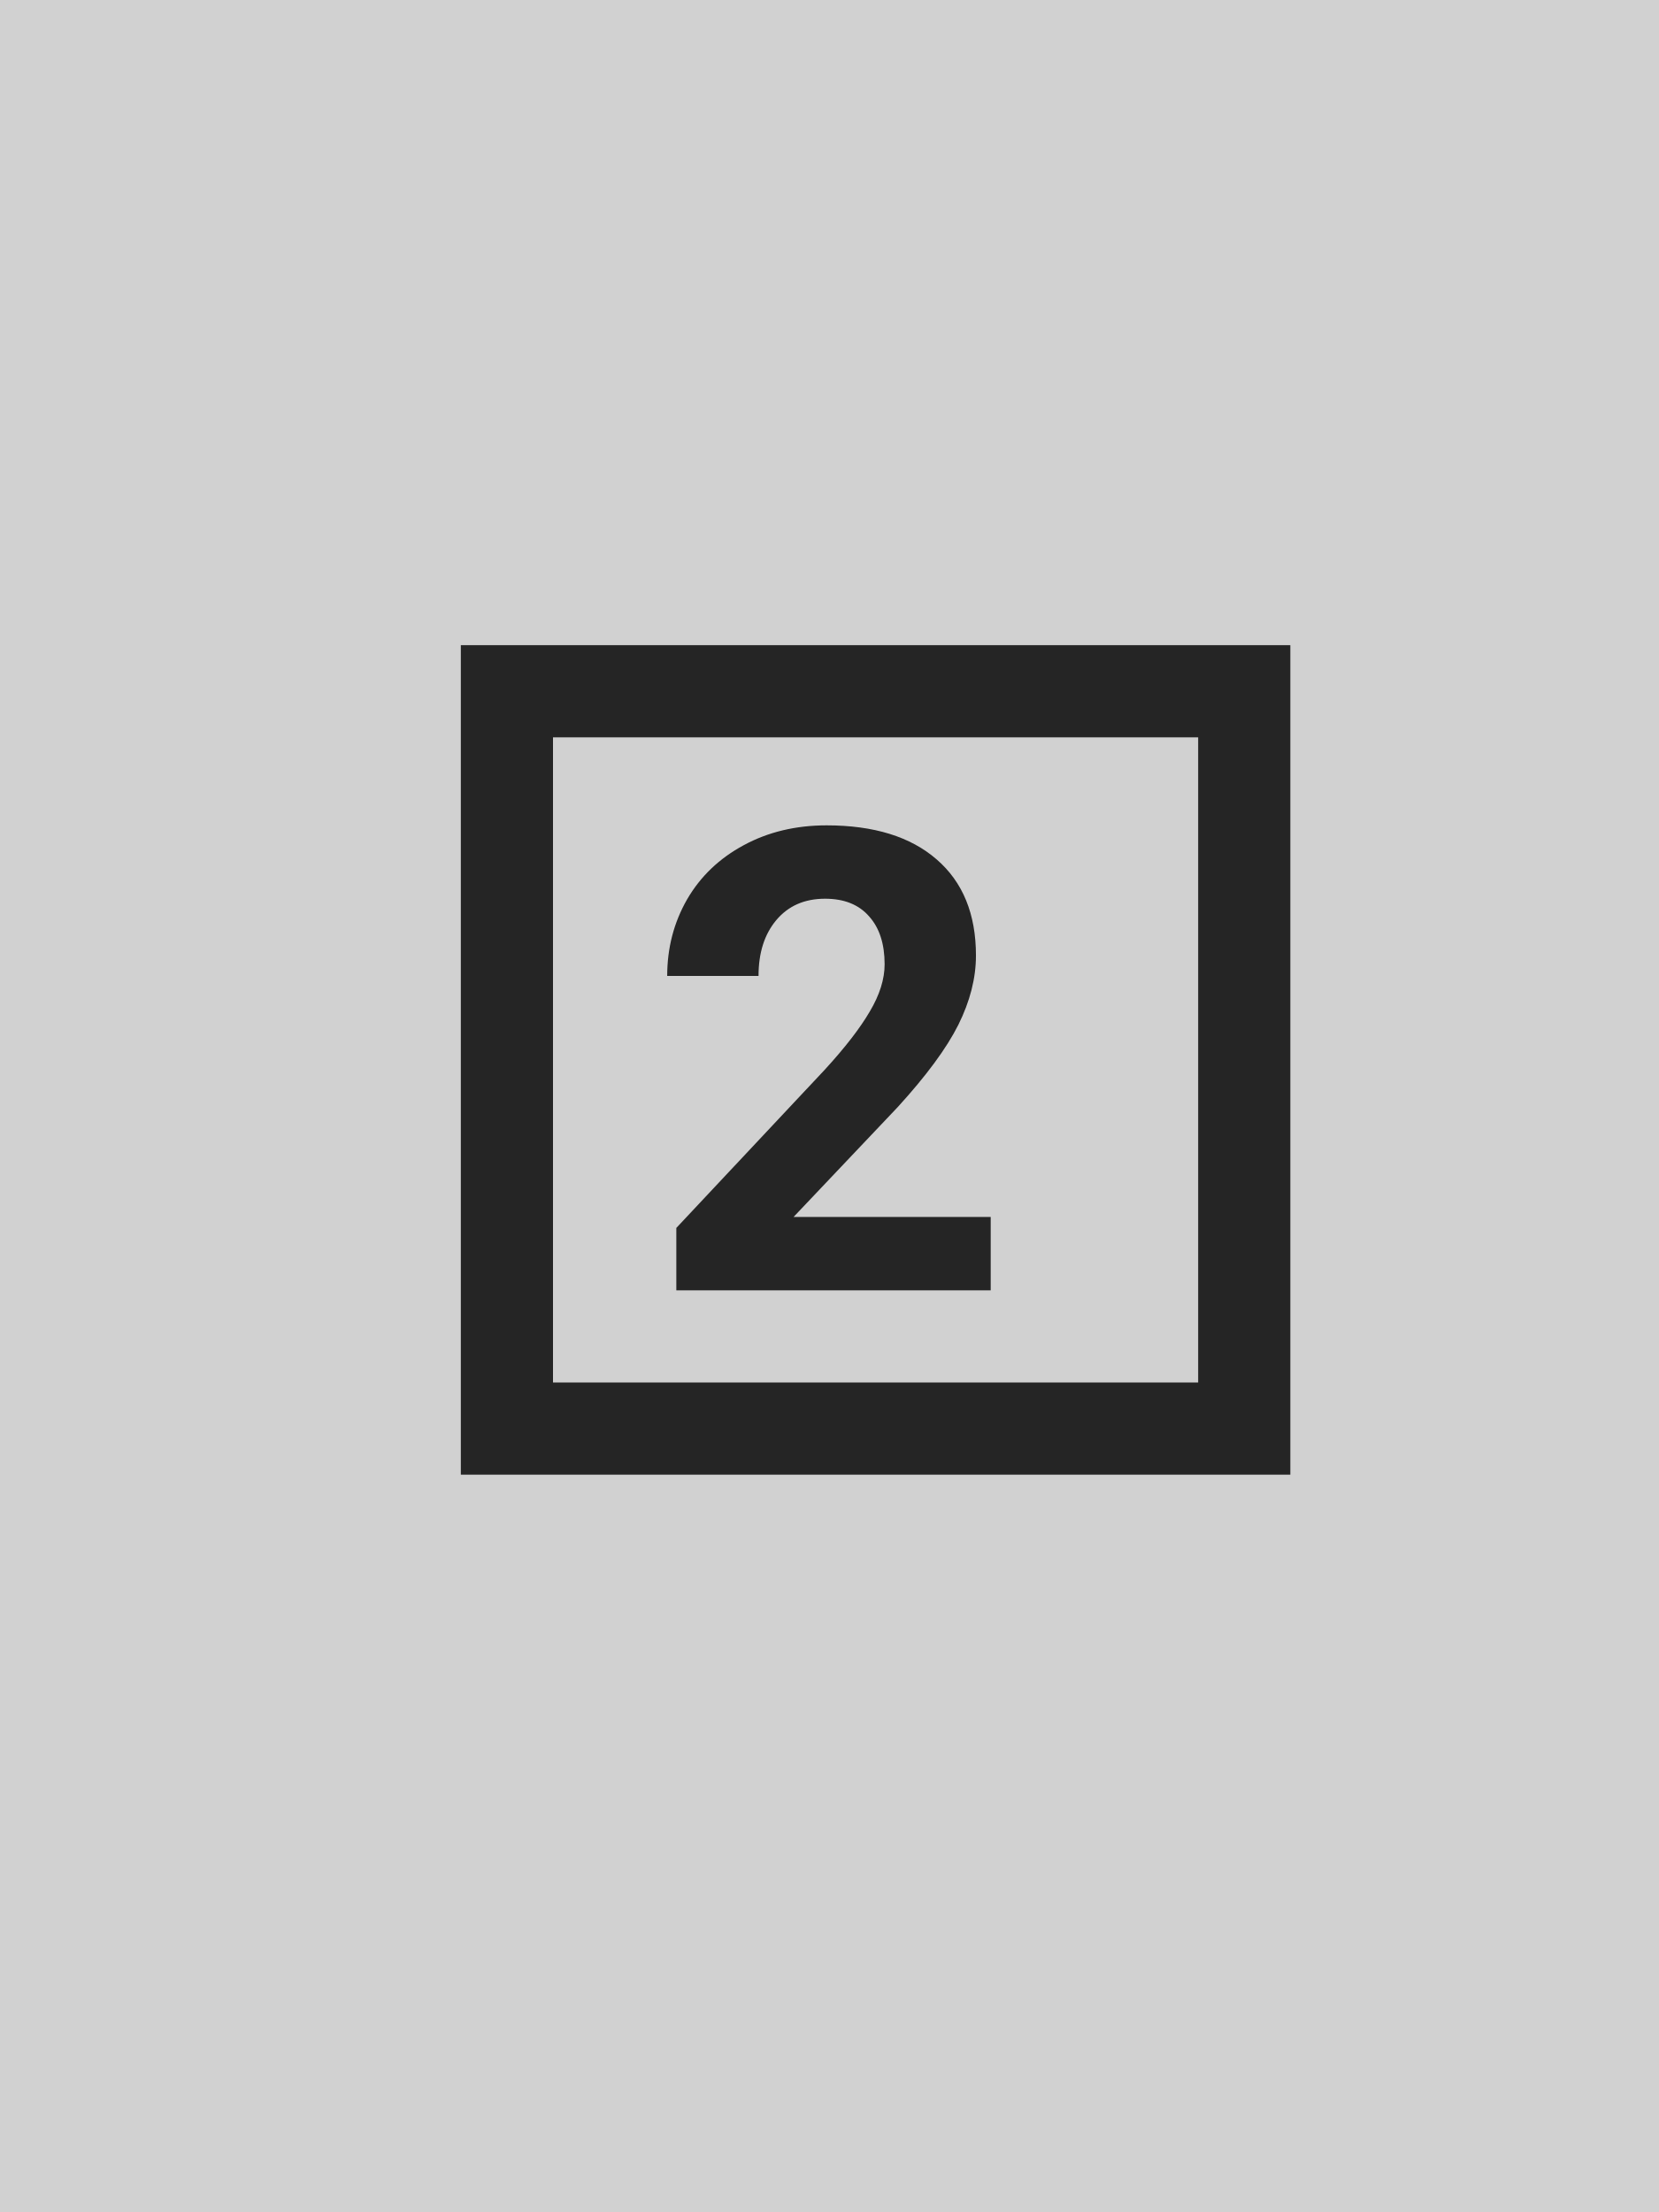
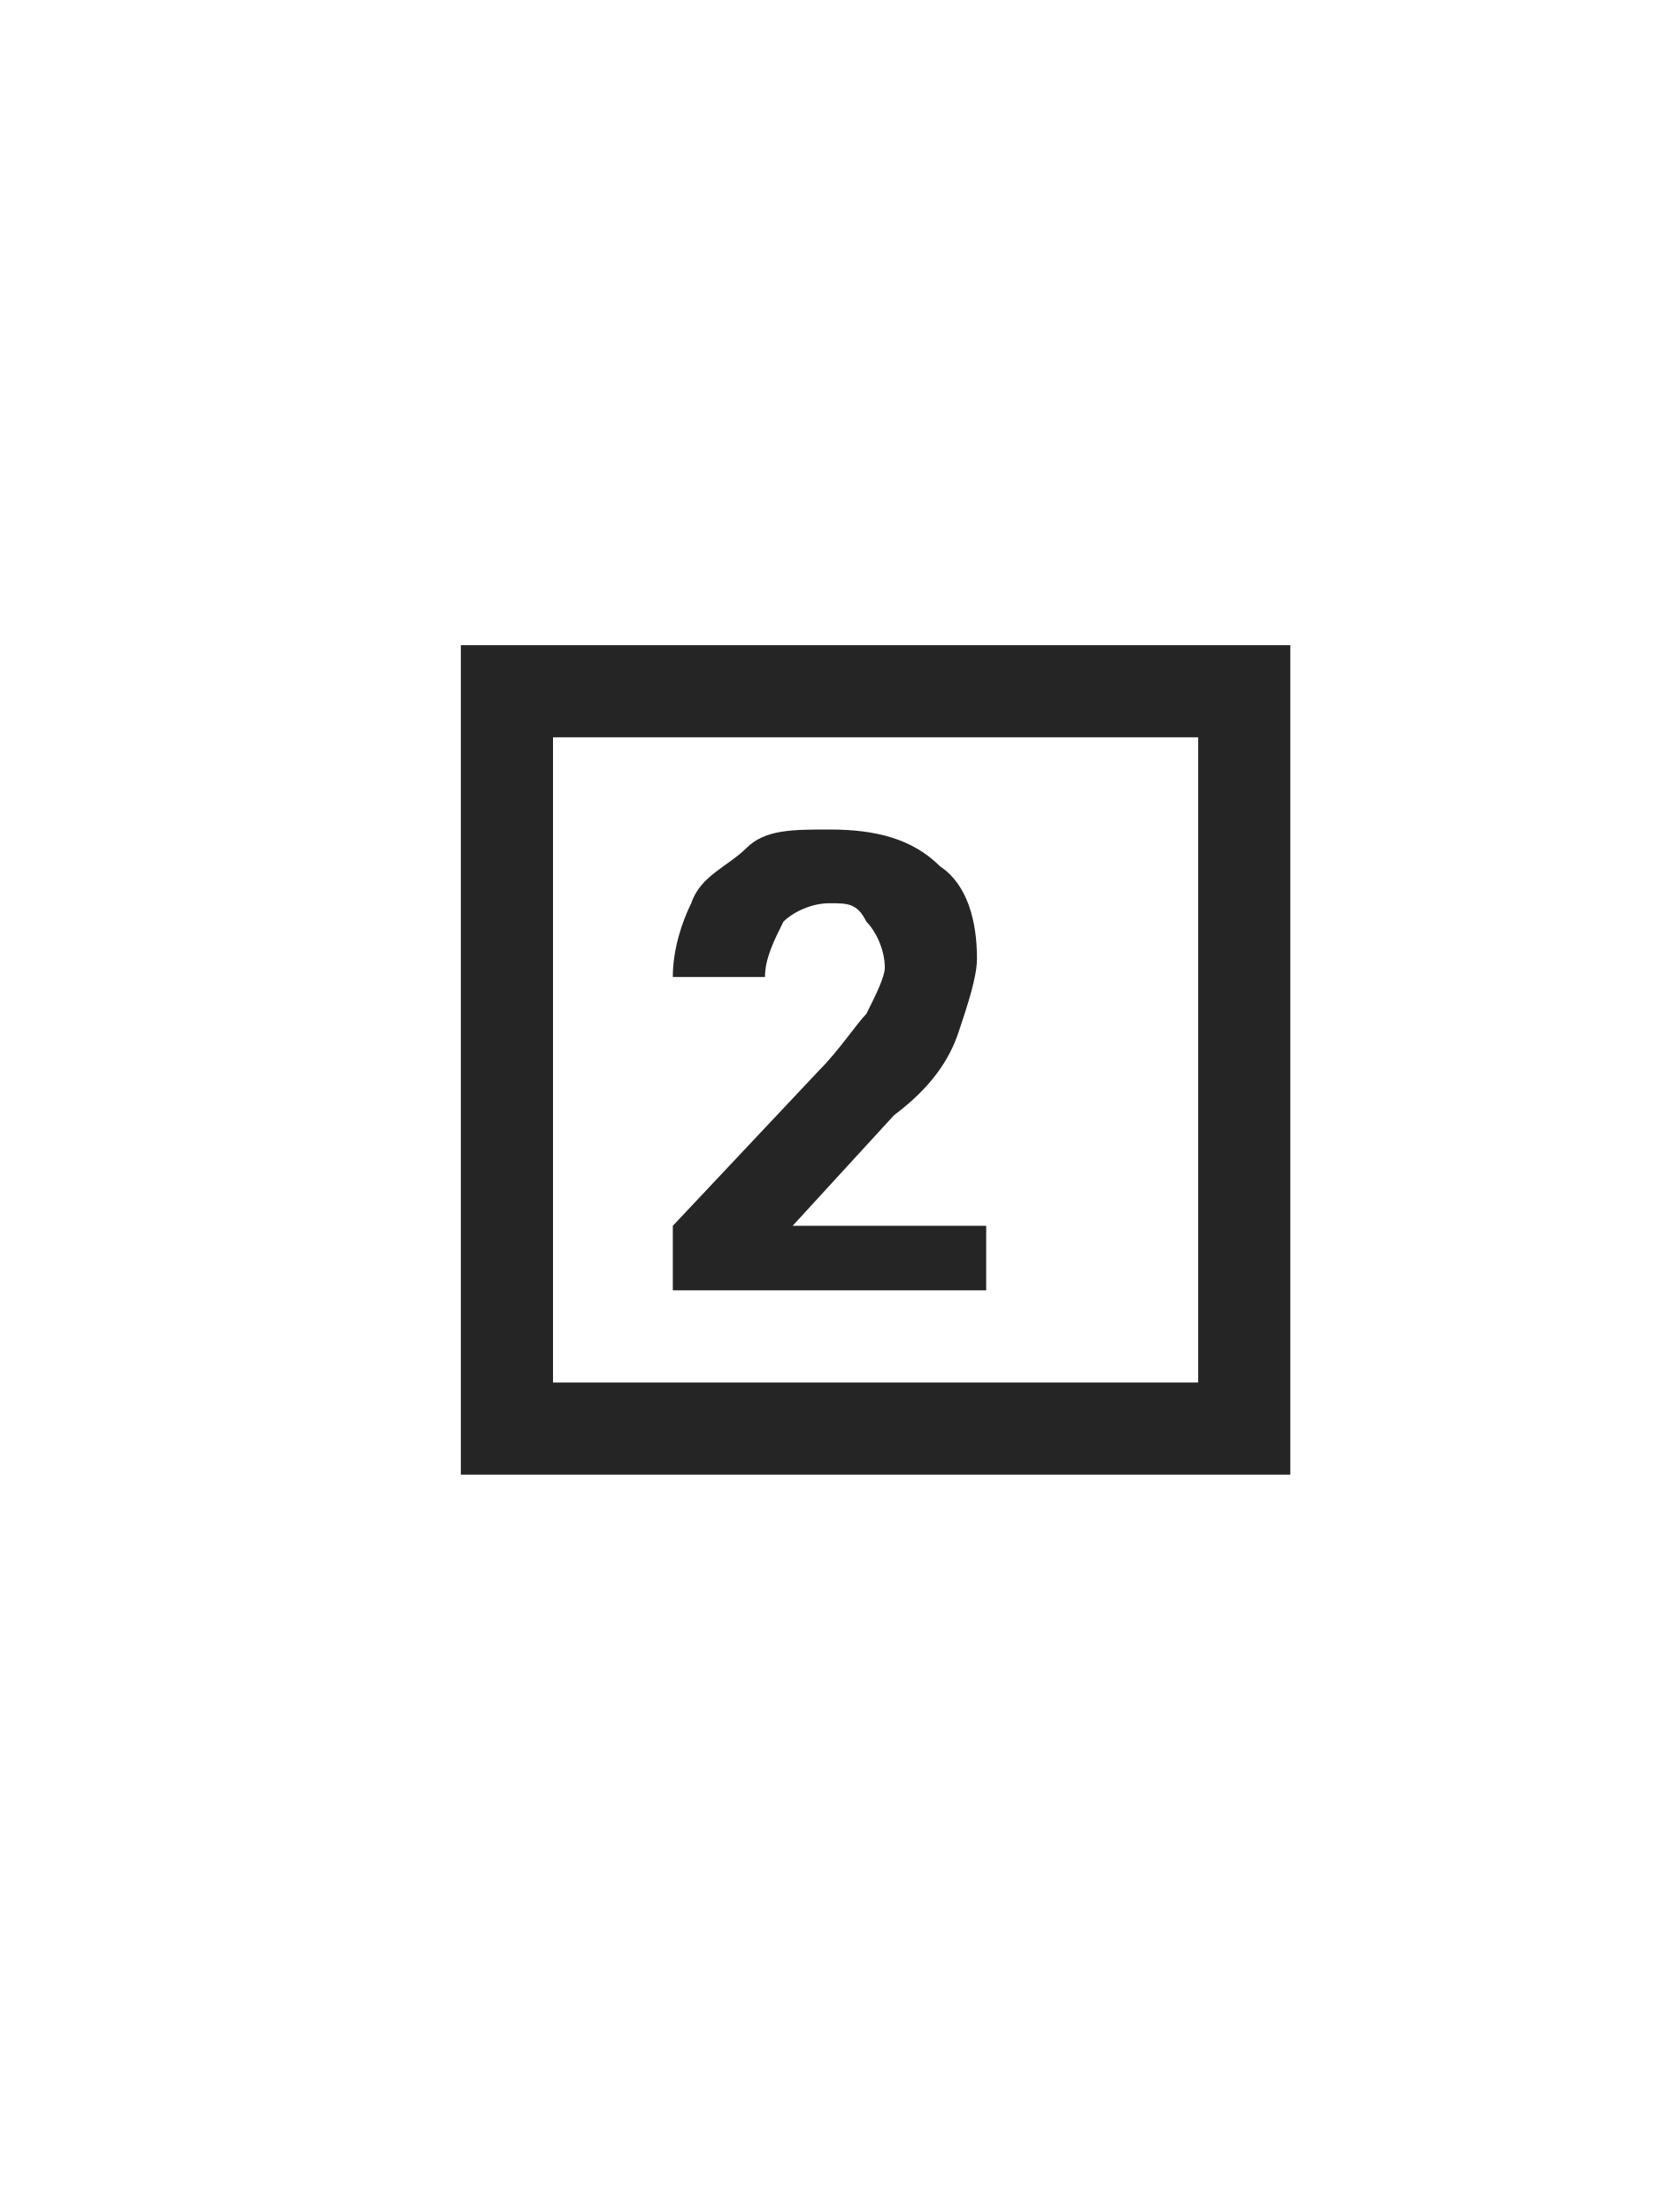
- <svg xmlns="http://www.w3.org/2000/svg" width="18" height="24" viewBox="0 0 18 24" fill="none">
-   <rect width="18" height="24" fill="#D1D1D1" />
-   <path fill-rule="evenodd" clip-rule="evenodd" d="M13 8H6V15H13V8ZM5 7V16H14V7H5Z" fill="#252525" />
-   <path d="M10.749 14H7.338V13.323L8.948 11.607C9.169 11.366 9.332 11.155 9.437 10.975C9.544 10.795 9.598 10.624 9.598 10.462C9.598 10.241 9.542 10.068 9.43 9.943C9.319 9.815 9.159 9.751 8.952 9.751C8.728 9.751 8.552 9.829 8.422 9.984C8.294 10.137 8.23 10.338 8.23 10.589H7.239C7.239 10.286 7.311 10.009 7.455 9.758C7.6 9.508 7.806 9.312 8.07 9.17C8.334 9.027 8.634 8.955 8.969 8.955C9.481 8.955 9.879 9.078 10.162 9.324C10.447 9.57 10.589 9.918 10.589 10.367C10.589 10.613 10.525 10.863 10.398 11.119C10.27 11.374 10.051 11.671 9.741 12.011L8.61 13.204H10.749V14Z" fill="#252525" />
+ <svg xmlns="http://www.w3.org/2000/svg" version="1.1" id="Layer_1" x="0px" y="0px" viewBox="0 0 18 24" style="enable-background:new 0 0 18 24;" xml:space="preserve">
+   <style type="text/css">
+ 	.st0{display:none;fill:#D1D1D1;}
+ 	.st1{fill-rule:evenodd;clip-rule:evenodd;fill:#252525;}
+ 	.st2{fill:#252525;}
+ </style>
+   <rect class="st0" width="18" height="24" />
+   <path class="st1" d="M13,8H6v7h7V8z M5,7v9h9V7H5z" />
+   <path class="st2" d="M10.7,14H7.3v-0.7l1.6-1.7c0.2-0.2,0.4-0.5,0.5-0.6c0.1-0.2,0.2-0.4,0.2-0.5c0-0.2-0.1-0.4-0.2-0.5  C9.3,9.8,9.2,9.8,9,9.8c-0.2,0-0.4,0.1-0.5,0.2c-0.1,0.2-0.2,0.4-0.2,0.6h-1c0-0.3,0.1-0.6,0.2-0.8c0.1-0.3,0.4-0.4,0.6-0.6  C8.3,9,8.6,9,9,9c0.5,0,0.9,0.1,1.2,0.4c0.3,0.2,0.4,0.6,0.4,1c0,0.2-0.1,0.5-0.2,0.8c-0.1,0.3-0.3,0.6-0.7,0.9l-1.1,1.2h2.1V14z" />
</svg>
